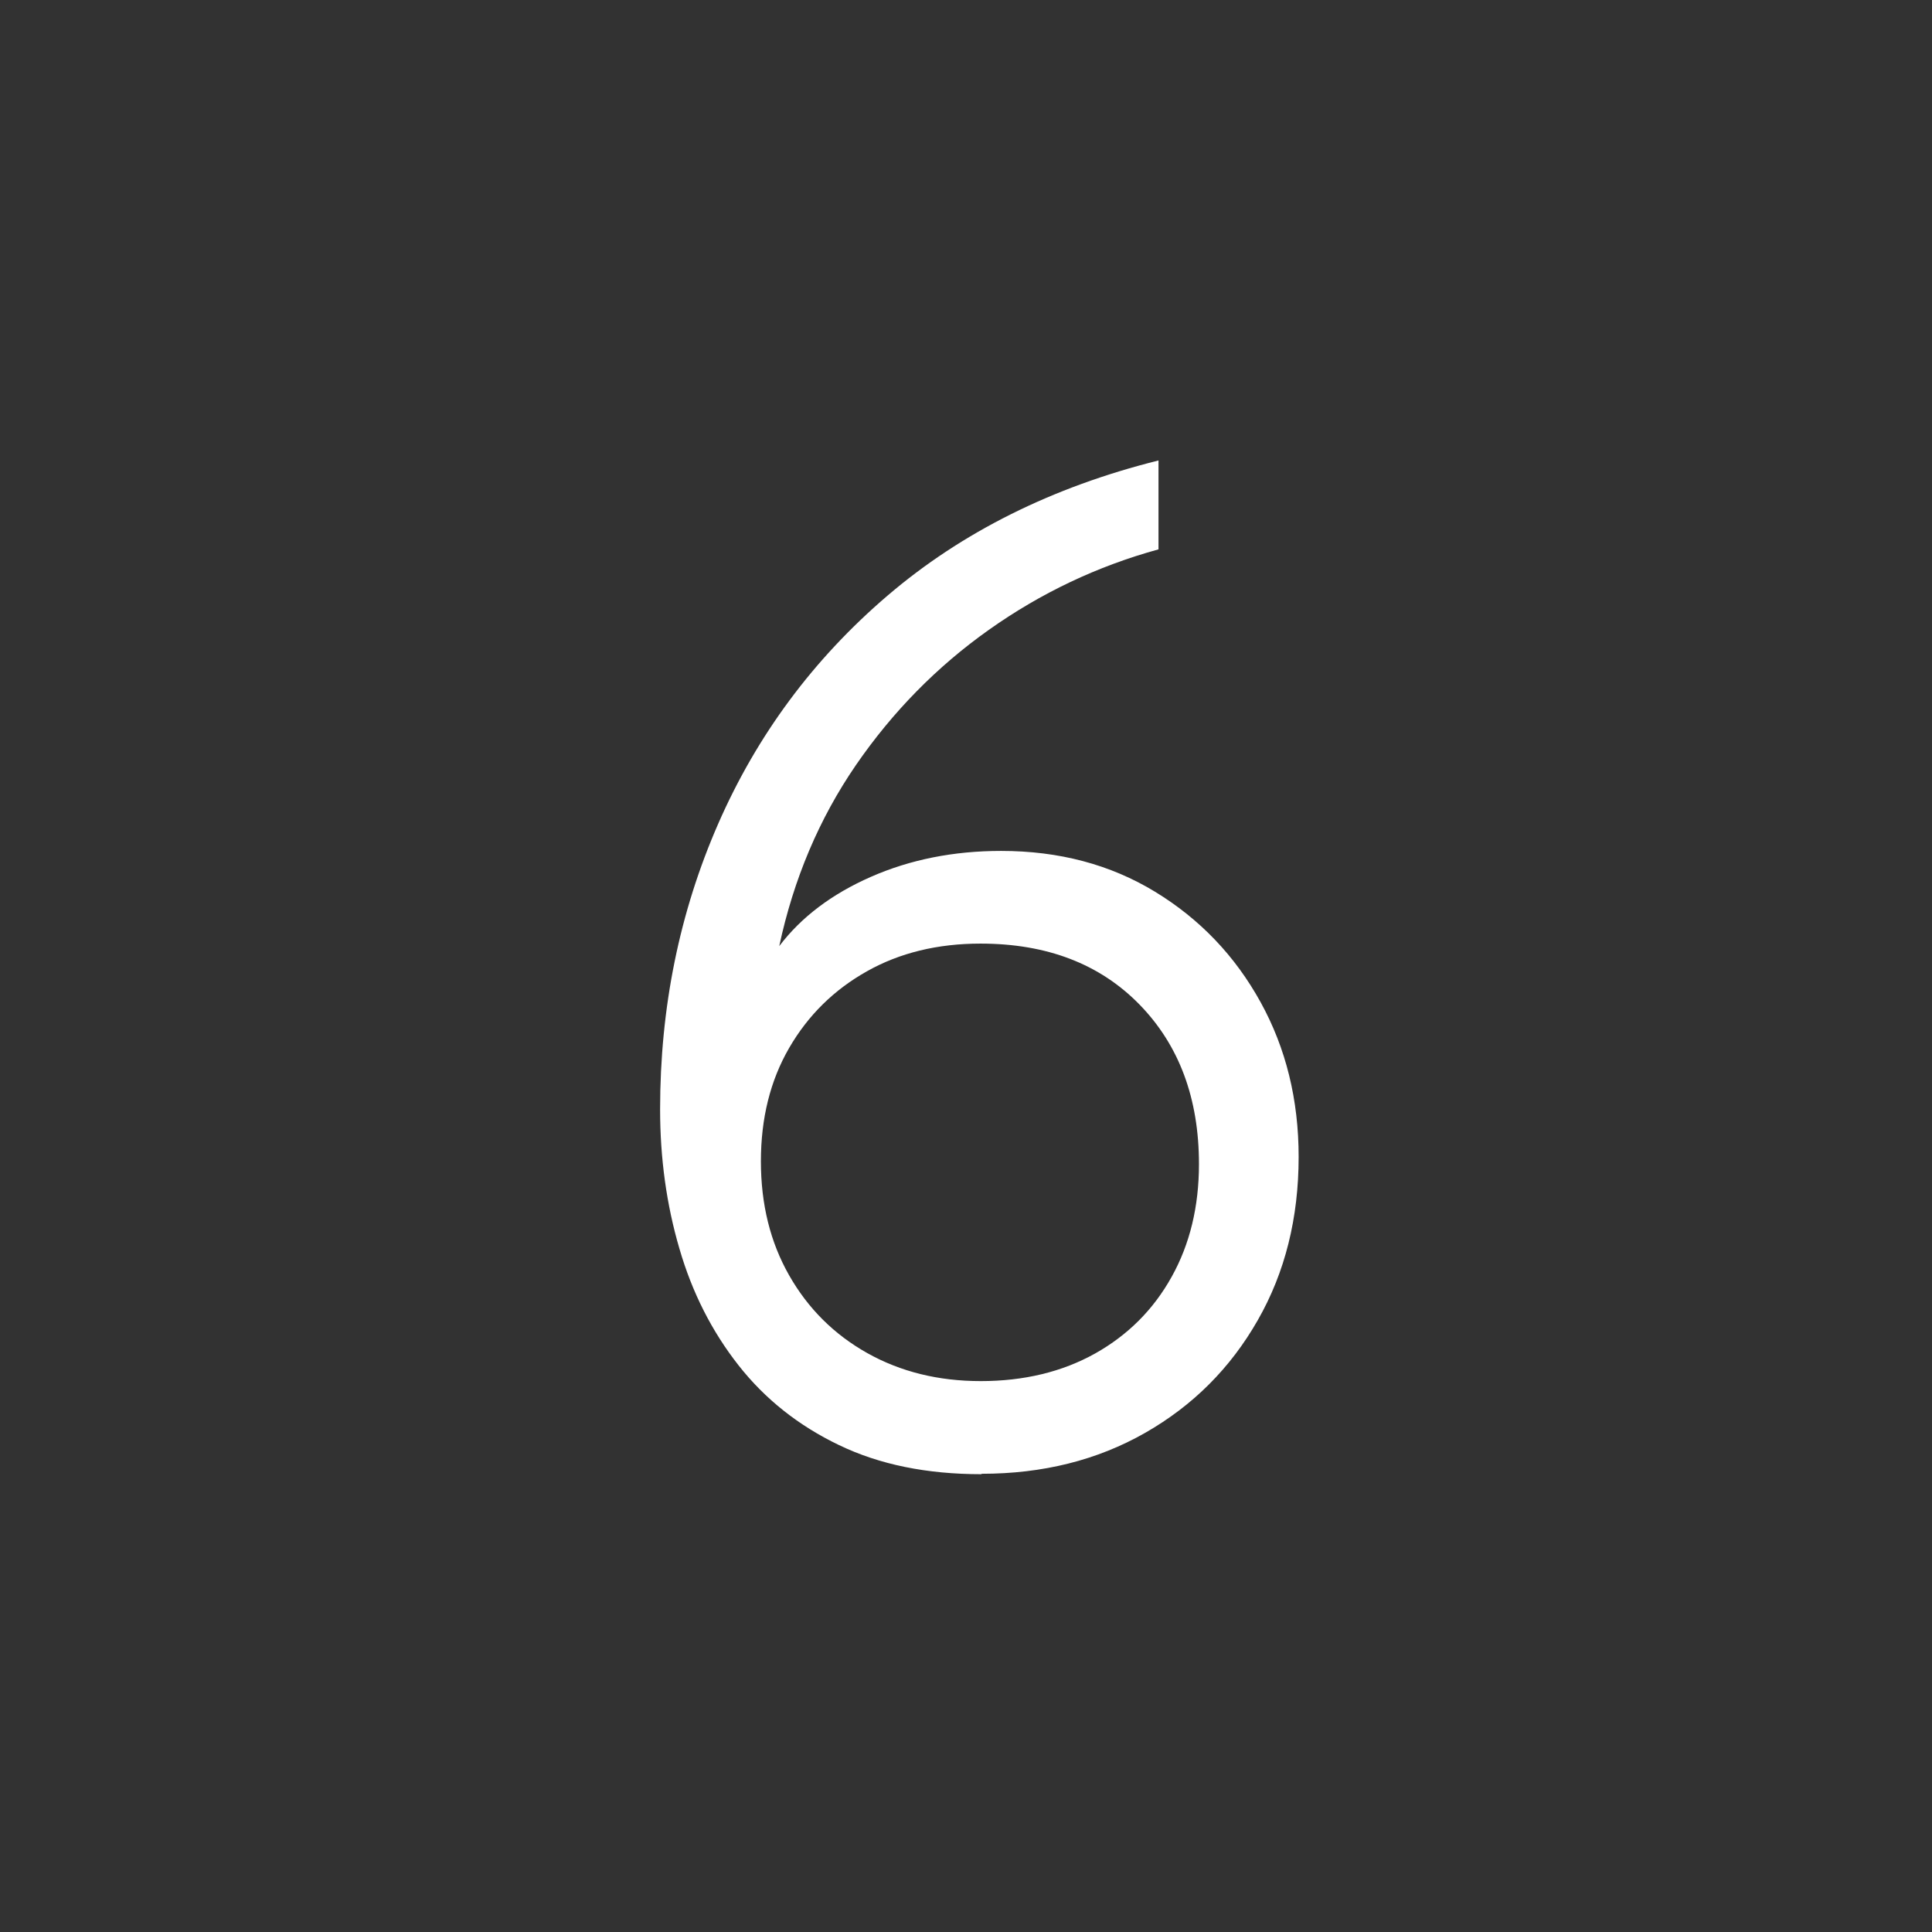
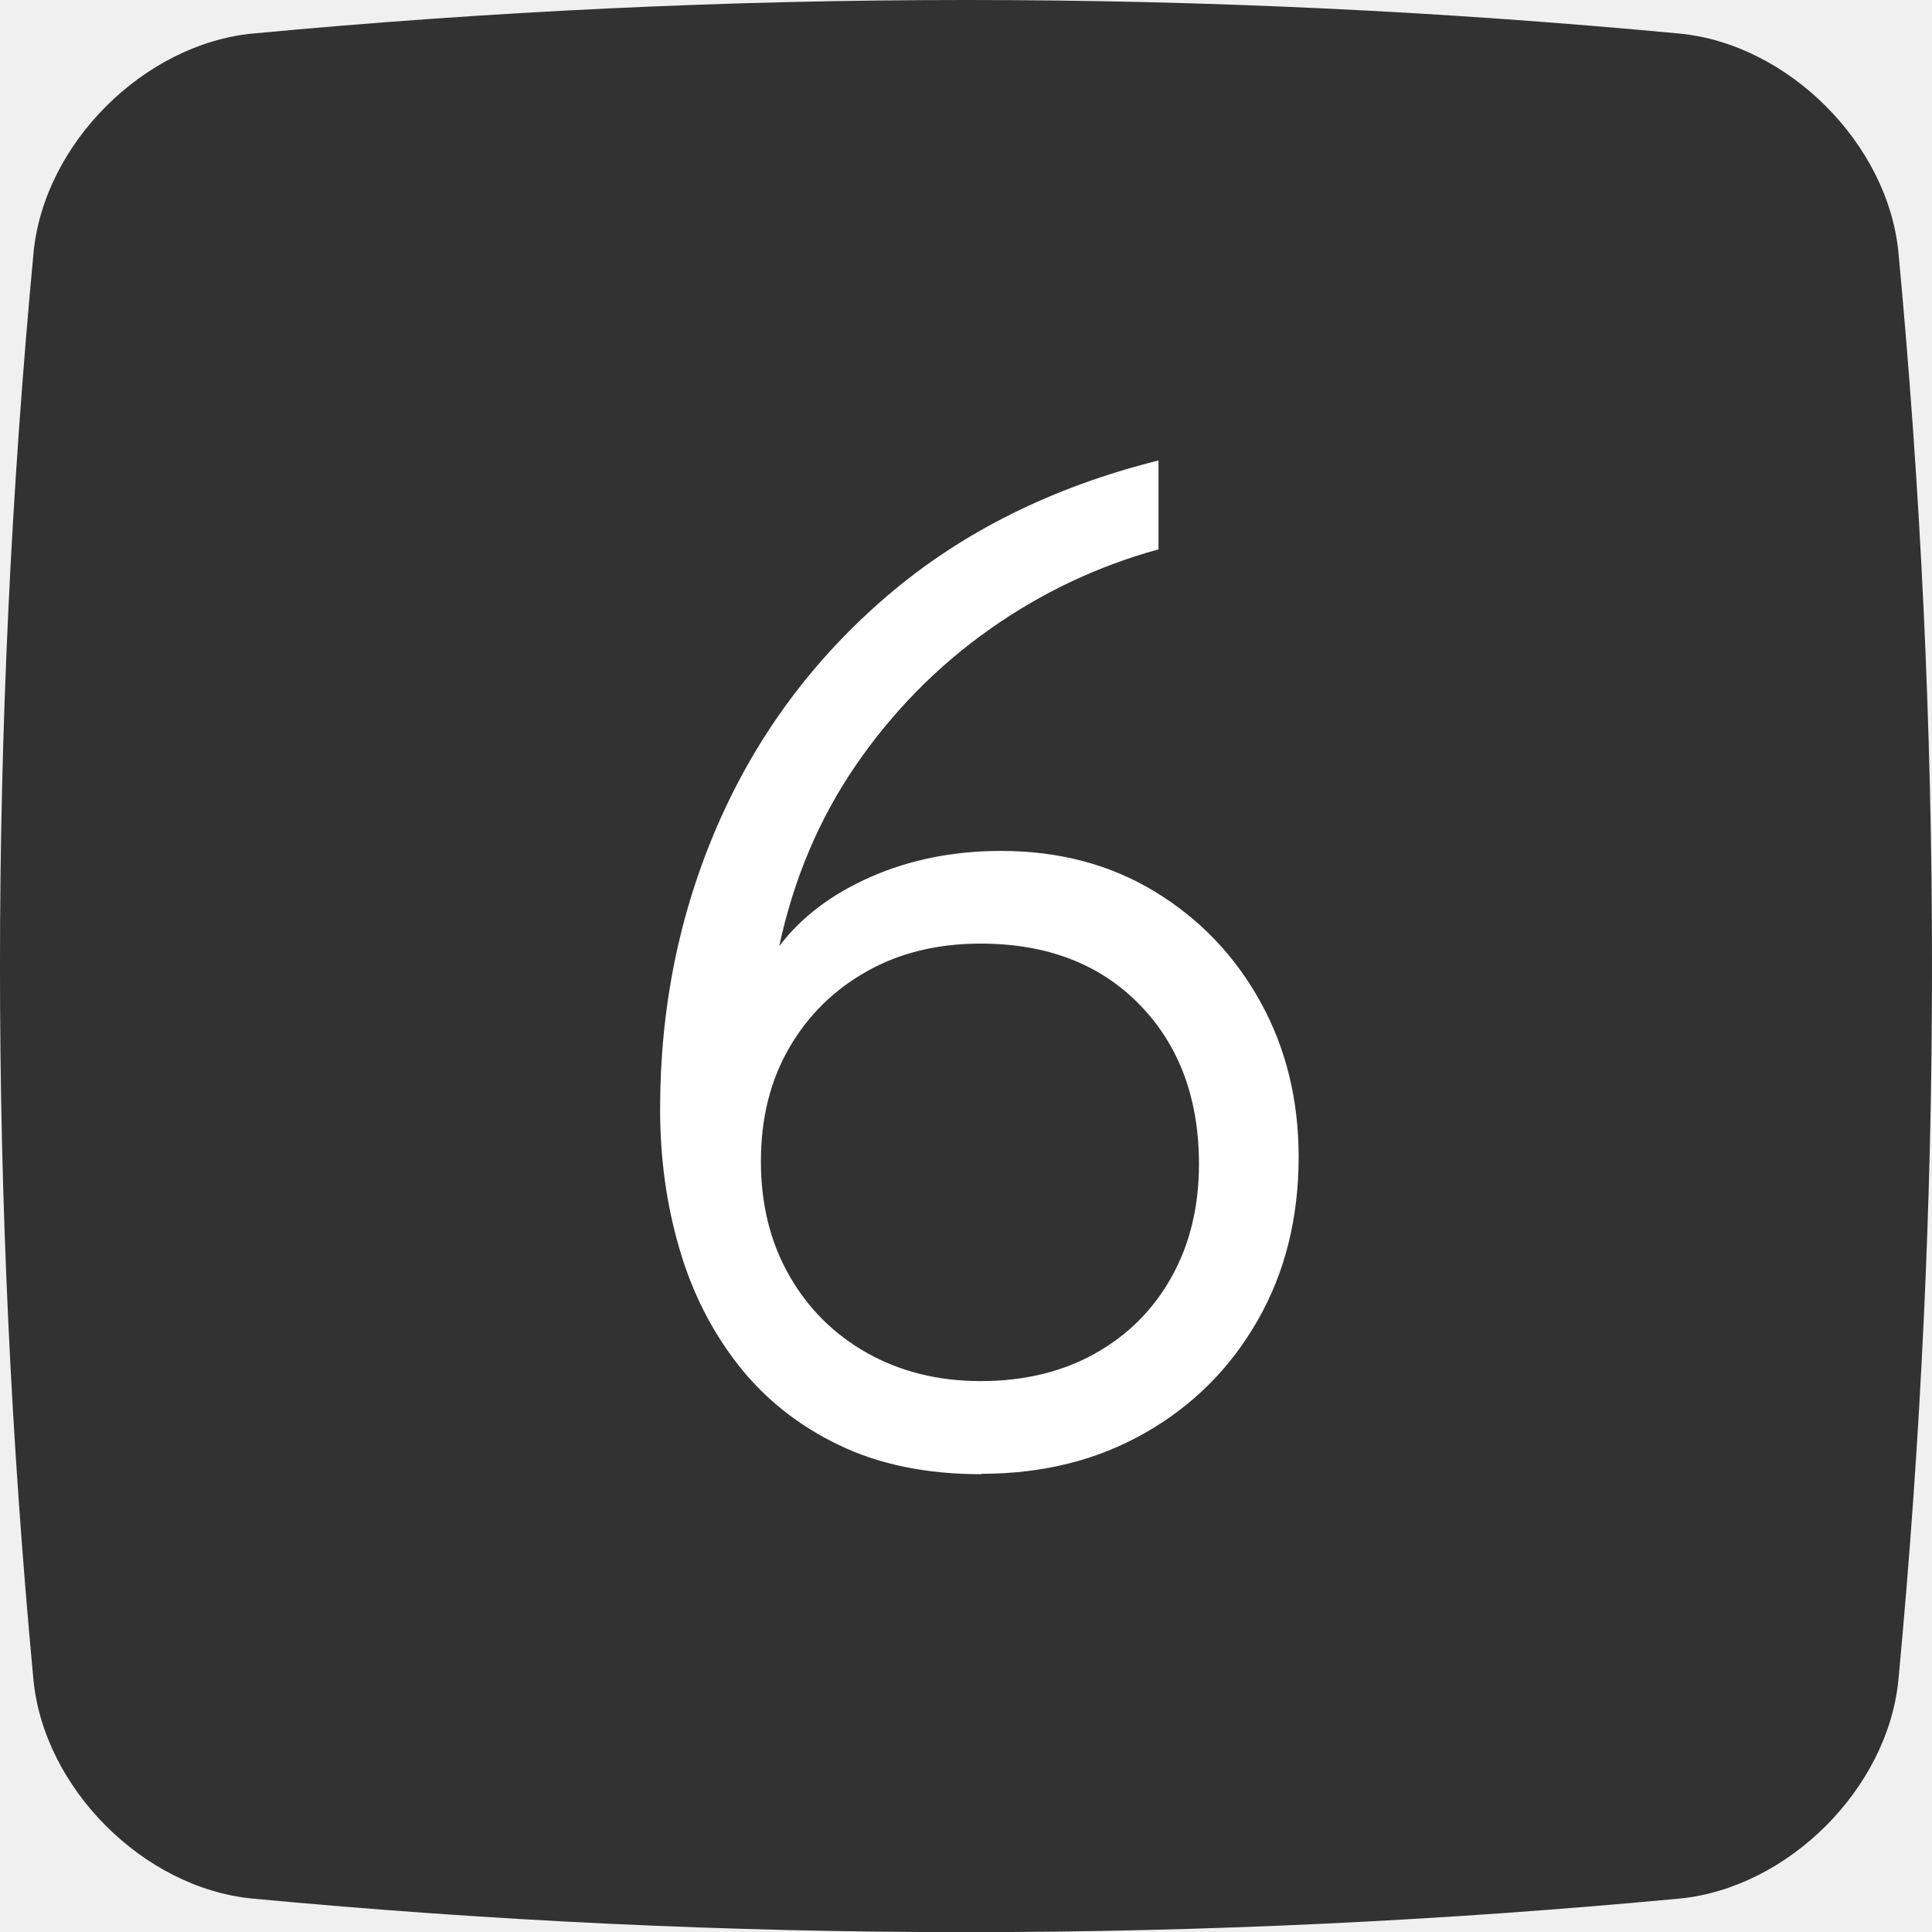
<svg xmlns="http://www.w3.org/2000/svg" id="track8-keys" width="138" height="138" viewBox="0 0 138 138">
-   <g id="track-key-6-dark">
-     <rect id="track-key-6" width="138" height="138" fill="#323232" />
-     <path d="M70.1,105.3c-3.9,0-7.29-.69-10.17-2.08-2.88-1.38-5.28-3.28-7.18-5.7-1.9-2.42-3.31-5.19-4.22-8.33-.92-3.13-1.38-6.45-1.38-9.95,0-7.27,1.38-14.07,4.15-20.4,2.77-6.33,6.8-11.77,12.1-16.3s11.75-7.75,19.35-9.65v6.35c-4.37,1.2-8.41,3.12-12.12,5.75s-6.88,5.86-9.5,9.67c-2.62,3.82-4.44,8.12-5.47,12.92,1.57-2.07,3.75-3.72,6.55-4.95,2.8-1.23,5.9-1.85,9.3-1.85,4.13,0,7.8.97,11,2.92,3.2,1.95,5.71,4.58,7.53,7.88,1.82,3.3,2.72,6.98,2.72,11.05,0,4.37-.97,8.26-2.92,11.67-1.95,3.42-4.63,6.1-8.05,8.05-3.42,1.95-7.31,2.92-11.67,2.92ZM70.05,98.65c3.1,0,5.82-.66,8.17-1.97,2.35-1.32,4.17-3.14,5.47-5.48,1.3-2.33,1.95-5.02,1.95-8.05,0-4.7-1.42-8.5-4.25-11.4-2.83-2.9-6.62-4.35-11.35-4.35-3.07,0-5.78.66-8.12,1.98-2.35,1.32-4.2,3.14-5.55,5.47-1.35,2.33-2.02,5.03-2.02,8.1s.67,5.78,2.02,8.15c1.35,2.37,3.21,4.22,5.58,5.55,2.37,1.33,5.07,2,8.1,2Z" fill="#fff" />
+   <g id="track-keys-dark">
+     <g id="track-key-6-dark">
+       <g id="rect-background-dark">
+         <path d="M18.01,2.4C52-.8,86-.8,119.99,2.4c7.75.76,14.85,7.86,15.61,15.61,3.2,34,3.2,67.99,0,101.99-.76,7.75-7.86,14.84-15.61,15.61-34,3.2-67.99,3.2-101.99,0-7.75-.76-14.85-7.86-15.61-15.61C-.8,86-.8,52,2.4,18.01c.76-7.75,7.86-14.84,15.61-15.61Z" fill="#323232" fill-rule="evenodd" />
+       </g>
+       <path d="M70.1,105.3c-3.9,0-7.29-.69-10.17-2.08-2.88-1.38-5.28-3.28-7.18-5.7-1.9-2.42-3.31-5.19-4.22-8.33-.92-3.13-1.38-6.45-1.38-9.95,0-7.27,1.38-14.07,4.15-20.4,2.77-6.33,6.8-11.77,12.1-16.3s11.75-7.75,19.35-9.65v6.35c-4.37,1.2-8.41,3.12-12.12,5.75s-6.88,5.86-9.5,9.67c-2.62,3.82-4.44,8.12-5.47,12.92,1.57-2.07,3.75-3.72,6.55-4.95,2.8-1.23,5.9-1.85,9.3-1.85,4.13,0,7.8.97,11,2.92,3.2,1.95,5.71,4.58,7.53,7.88,1.82,3.3,2.72,6.98,2.72,11.05,0,4.37-.97,8.26-2.92,11.67-1.95,3.42-4.63,6.1-8.05,8.05-3.42,1.95-7.31,2.92-11.67,2.92ZM70.05,98.65c3.1,0,5.82-.66,8.17-1.97,2.35-1.32,4.17-3.14,5.47-5.48,1.3-2.33,1.95-5.02,1.95-8.05,0-4.7-1.42-8.5-4.25-11.4-2.83-2.9-6.62-4.35-11.35-4.35-3.07,0-5.78.66-8.12,1.98-2.35,1.32-4.2,3.14-5.55,5.47-1.35,2.33-2.02,5.03-2.02,8.1s.67,5.78,2.02,8.15c1.35,2.37,3.21,4.22,5.58,5.55,2.37,1.33,5.07,2,8.1,2Z" fill="#fff" />
+     </g>
  </g>
</svg>
